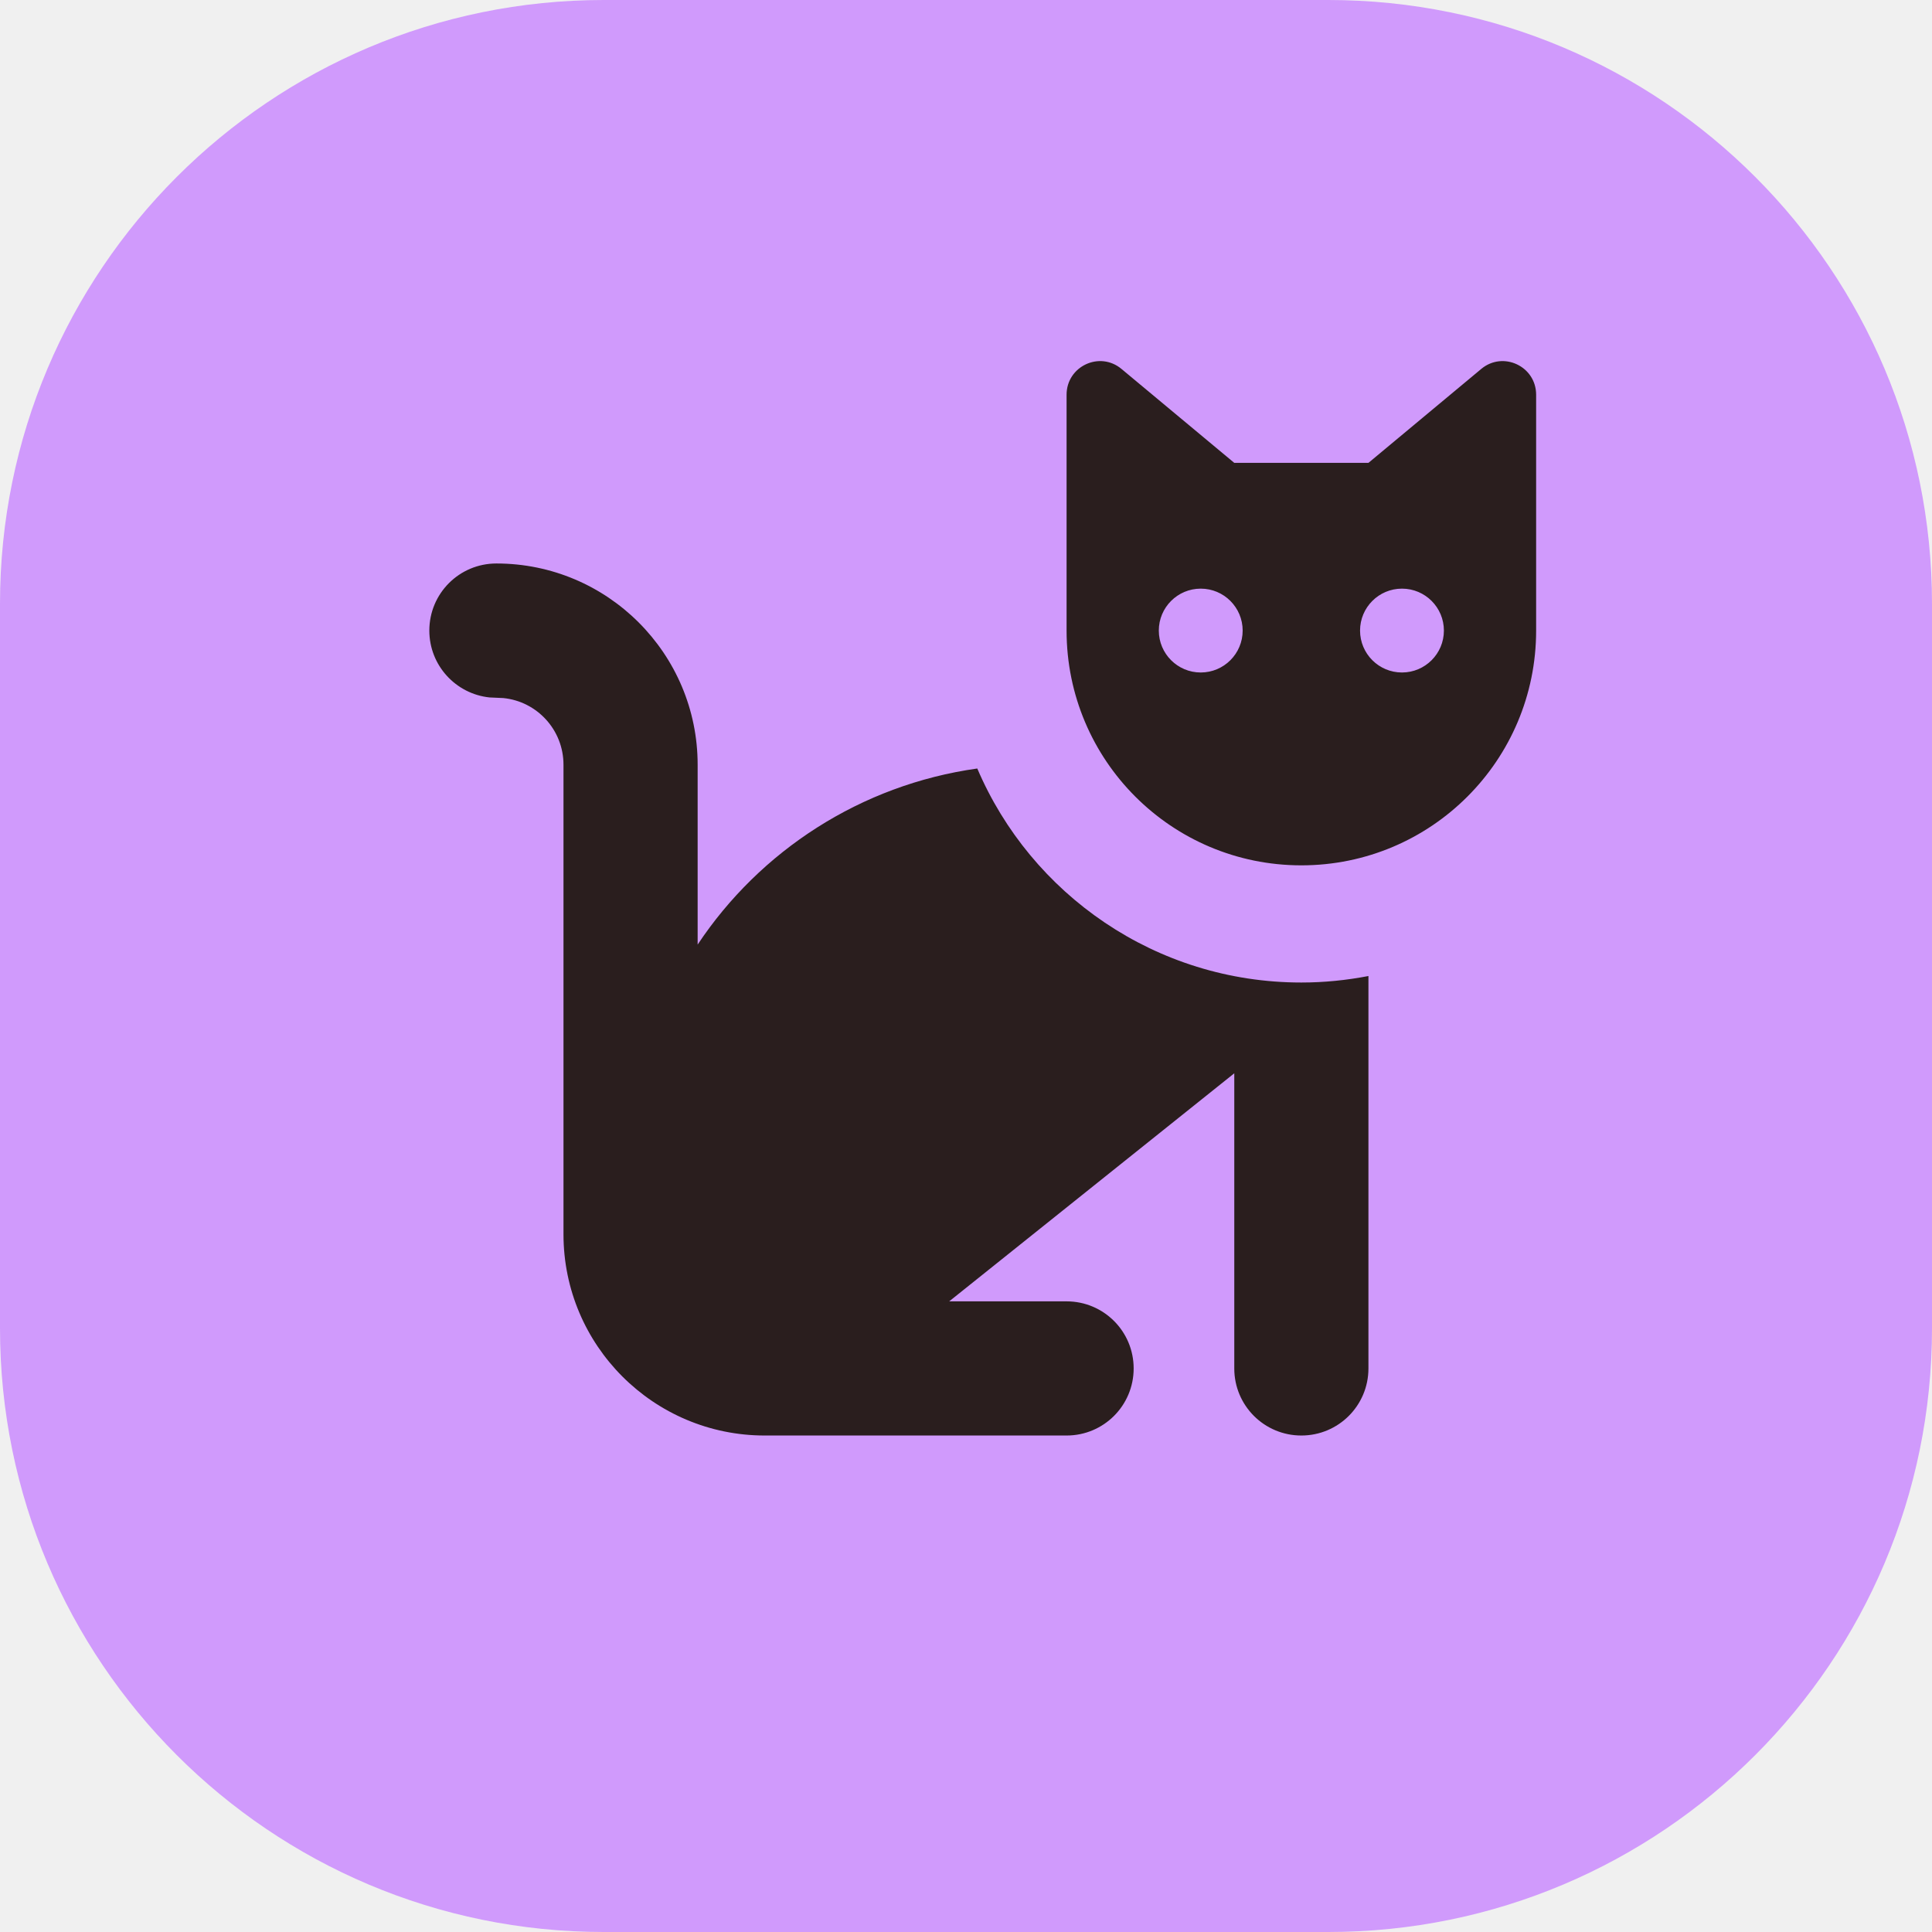
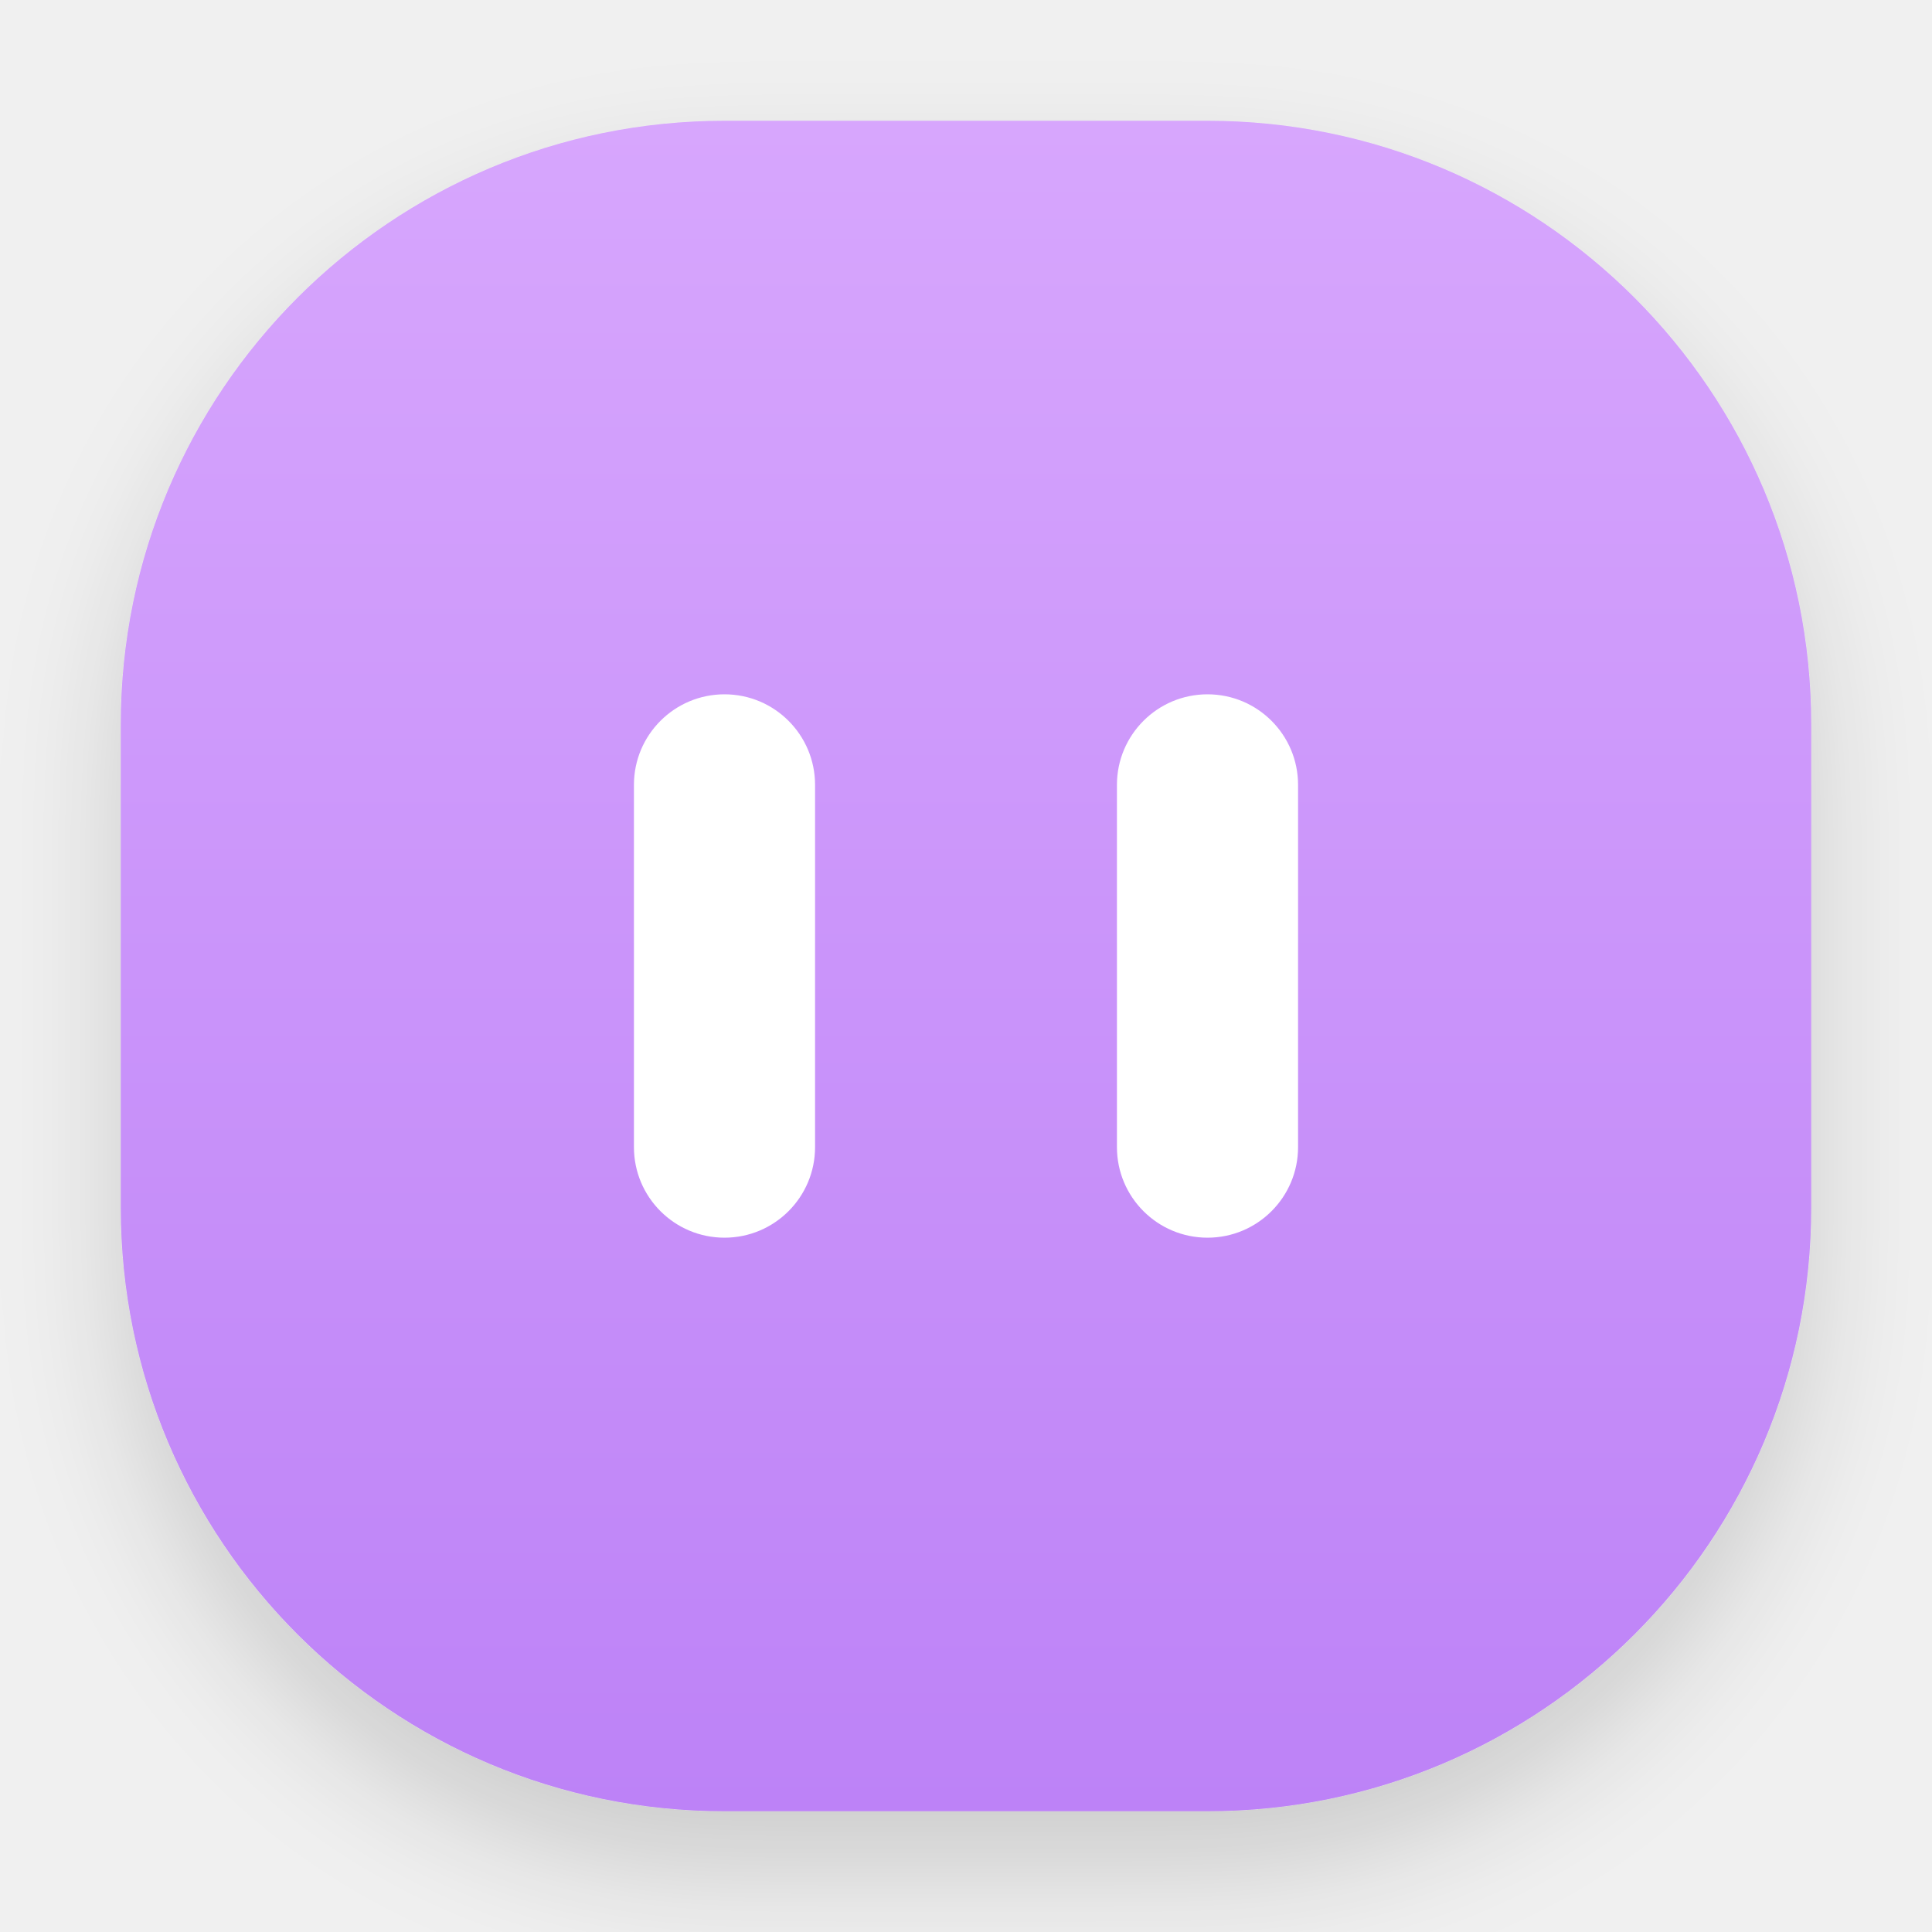
- <svg xmlns="http://www.w3.org/2000/svg" viewBox="0 0 32 32" width="32" height="32">
-   <rect width="32" height="32" rx="10" fill="#D09AFC" />
-   <g transform="translate(6, 6) scale(0.03472)">
-     <path fill="#2A1E1E" d="M64 96c53 0 96 43 96 96l0 85.8c29.7-44.7 77.8-76.2 133.4-84 25.6 60 85.2 102.1 154.6 102.1 10.9 0 21.6-1.1 32-3.1L480 480c0 17.7-14.3 32-32 32s-32-14.3-32-32l0-140.8-136 108.8 56 0c17.7 0 32 14.3 32 32s-14.3 32-32 32l-144 0c-53 0-96-43-96-96l0-224c0-16.6-12.6-30.2-28.7-31.8l-6.6-.3C44.6 158.2 32 144.6 32 128 32 110.3 46.3 96 64 96zM533.8 3.2C544.2-5.5 560 1.9 560 15.5L560 128c0 61.9-50.1 112-112 112S336 189.9 336 128l0-112.5c0-13.6 15.8-21 26.2-12.3L416 48 480 48 533.8 3.2zM400 108a20 20 0 1 0 0 40 20 20 0 1 0 0-40zm96 0a20 20 0 1 0 0 40 20 20 0 1 0 0-40z" />
-   </g>
+ <svg xmlns="http://www.w3.org/2000/svg" viewBox="0 0 64 64" width="64" height="64">
+   <defs>
+     <linearGradient id="moki-grad" x1="0" y1="0" x2="0" y2="1">
+       <stop offset="0%" stop-color="#D7A6FD" />
+       <stop offset="100%" stop-color="#BD82F7" />
+     </linearGradient>
+     <filter id="moki-shadow" x="-10%" y="-10%" width="120%" height="130%">
+       <feDropShadow dx="0" dy="2" stdDeviation="2" flood-color="#1E1414" flood-opacity="0.15" />
+     </filter>
+   </defs>
+   <rect x="4" y="4" width="56" height="56" rx="20" fill="url(#moki-grad)" filter="url(#moki-shadow)" />
+   <rect x="21" y="23" width="6" height="18" rx="3" fill="#FFFFFF" />
+   <rect x="37" y="23" width="6" height="18" rx="3" fill="#FFFFFF" />
</svg>
